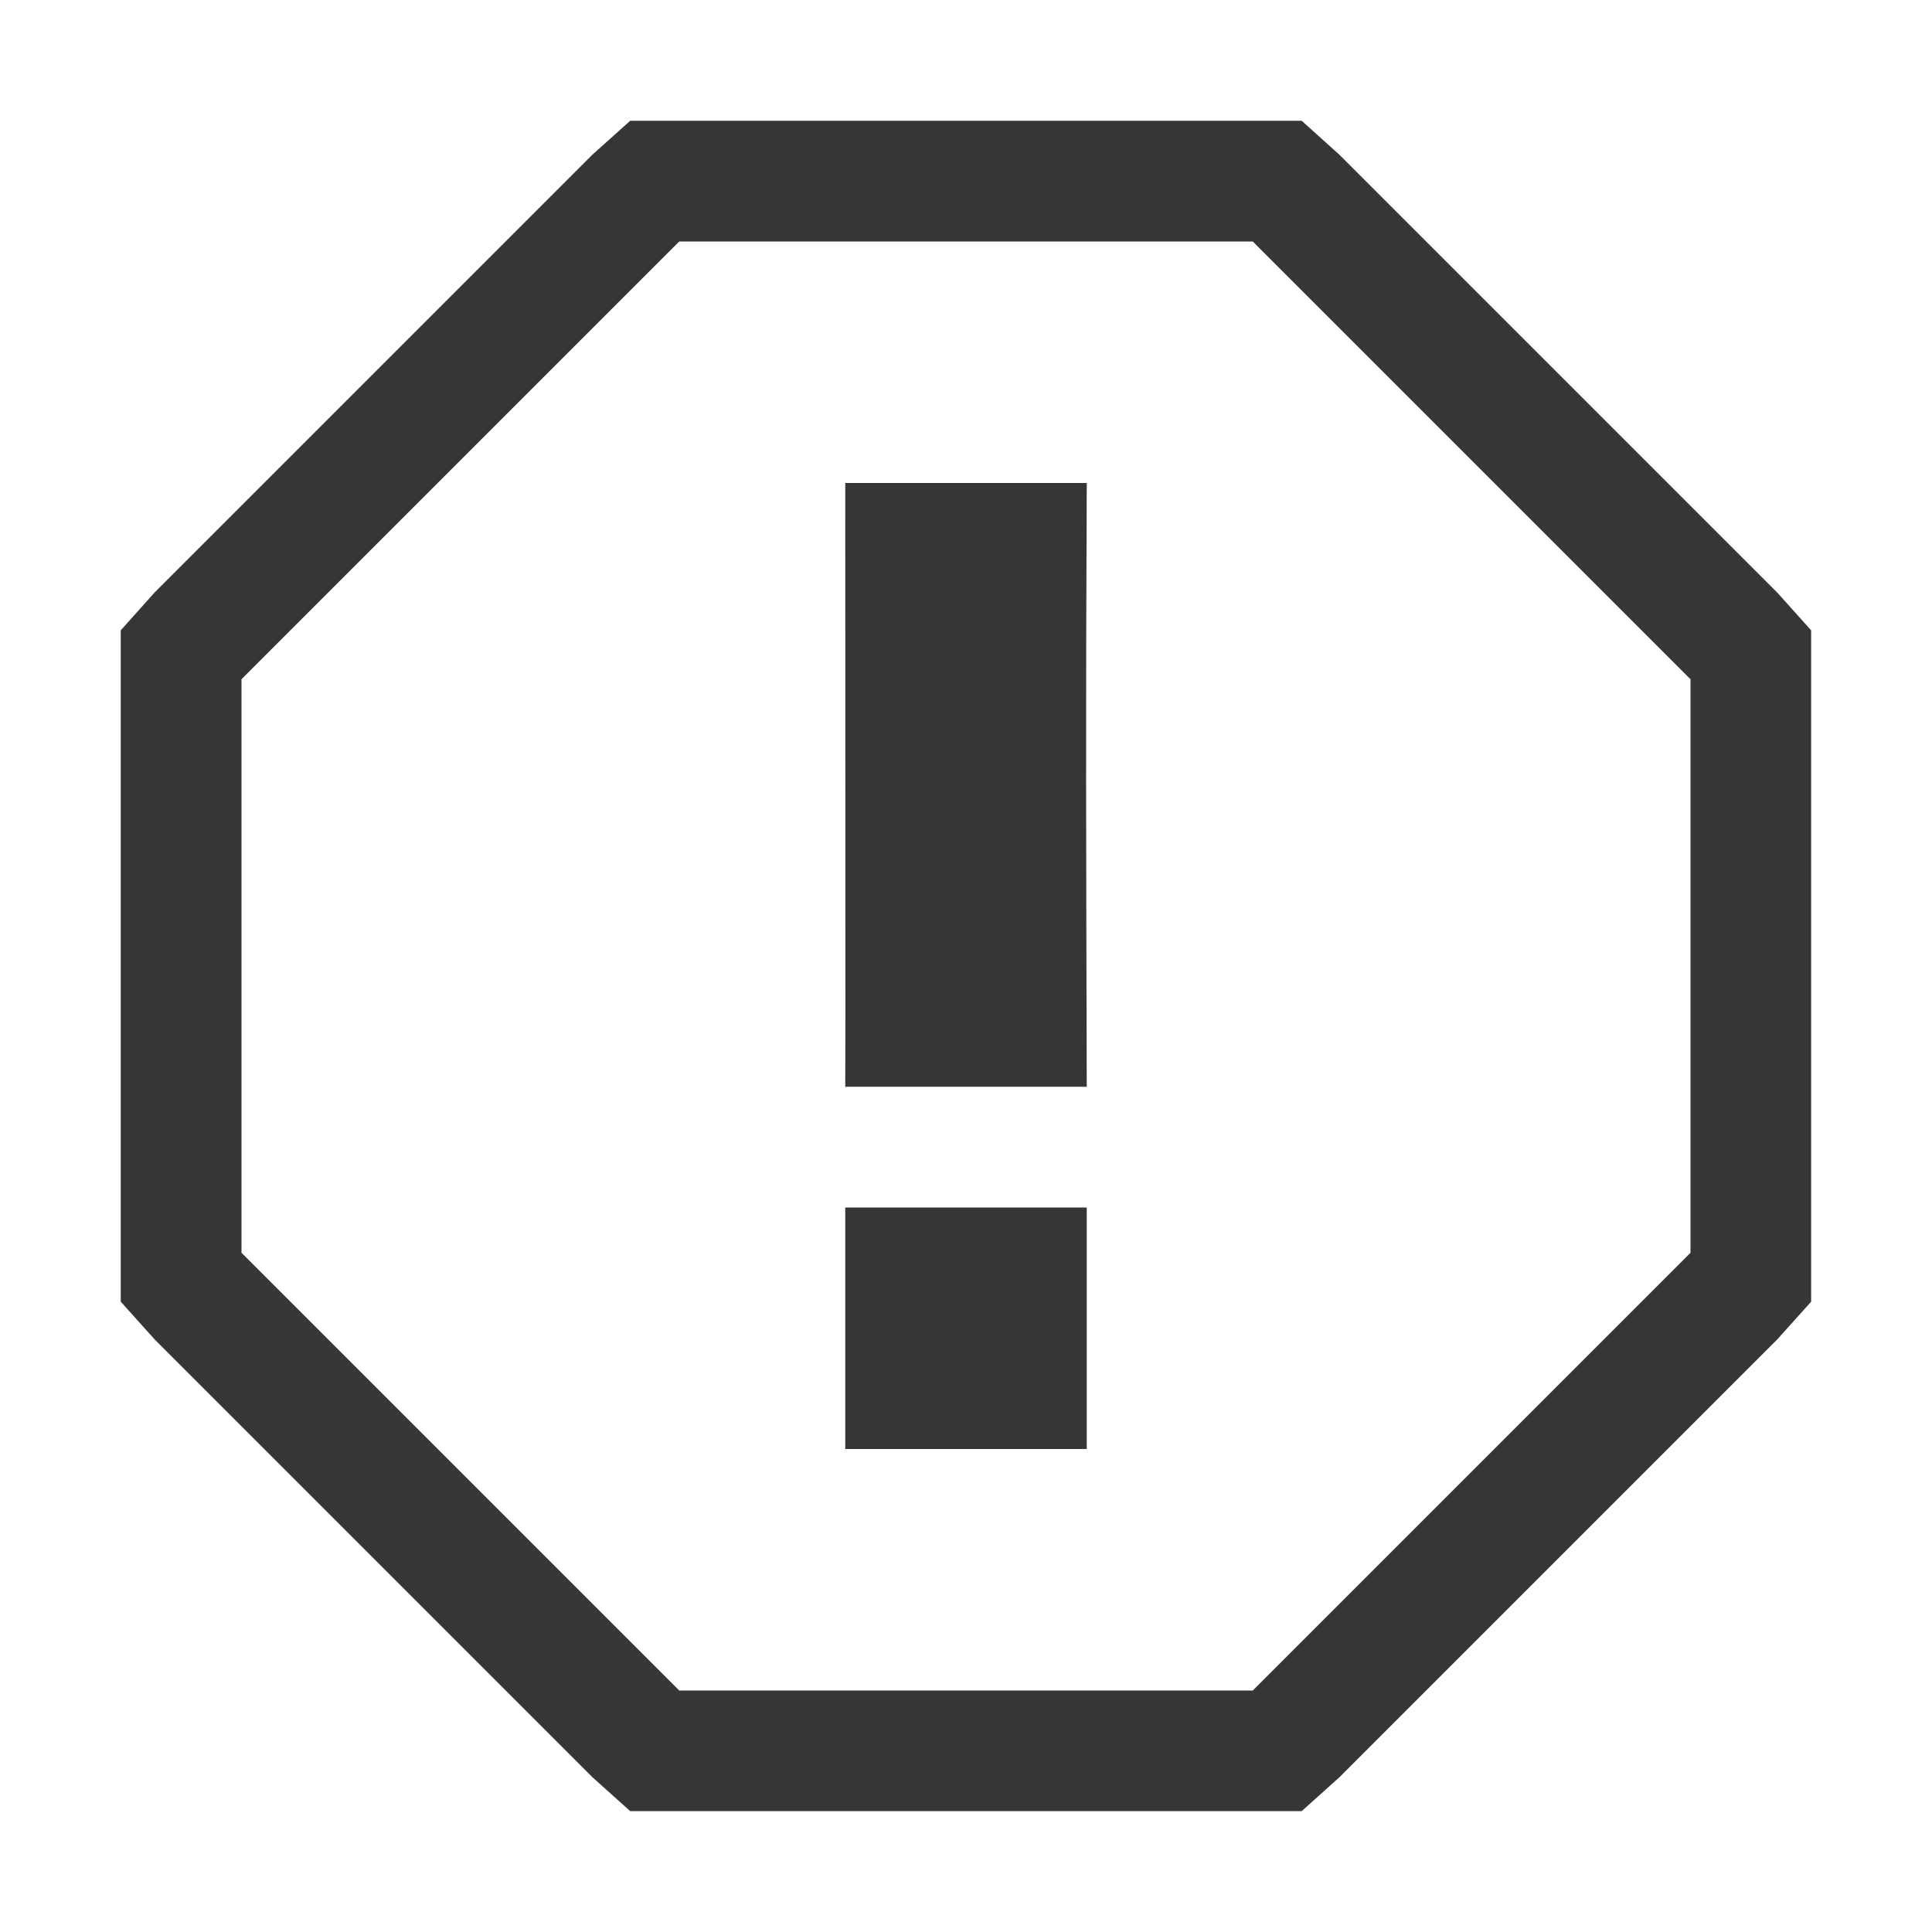
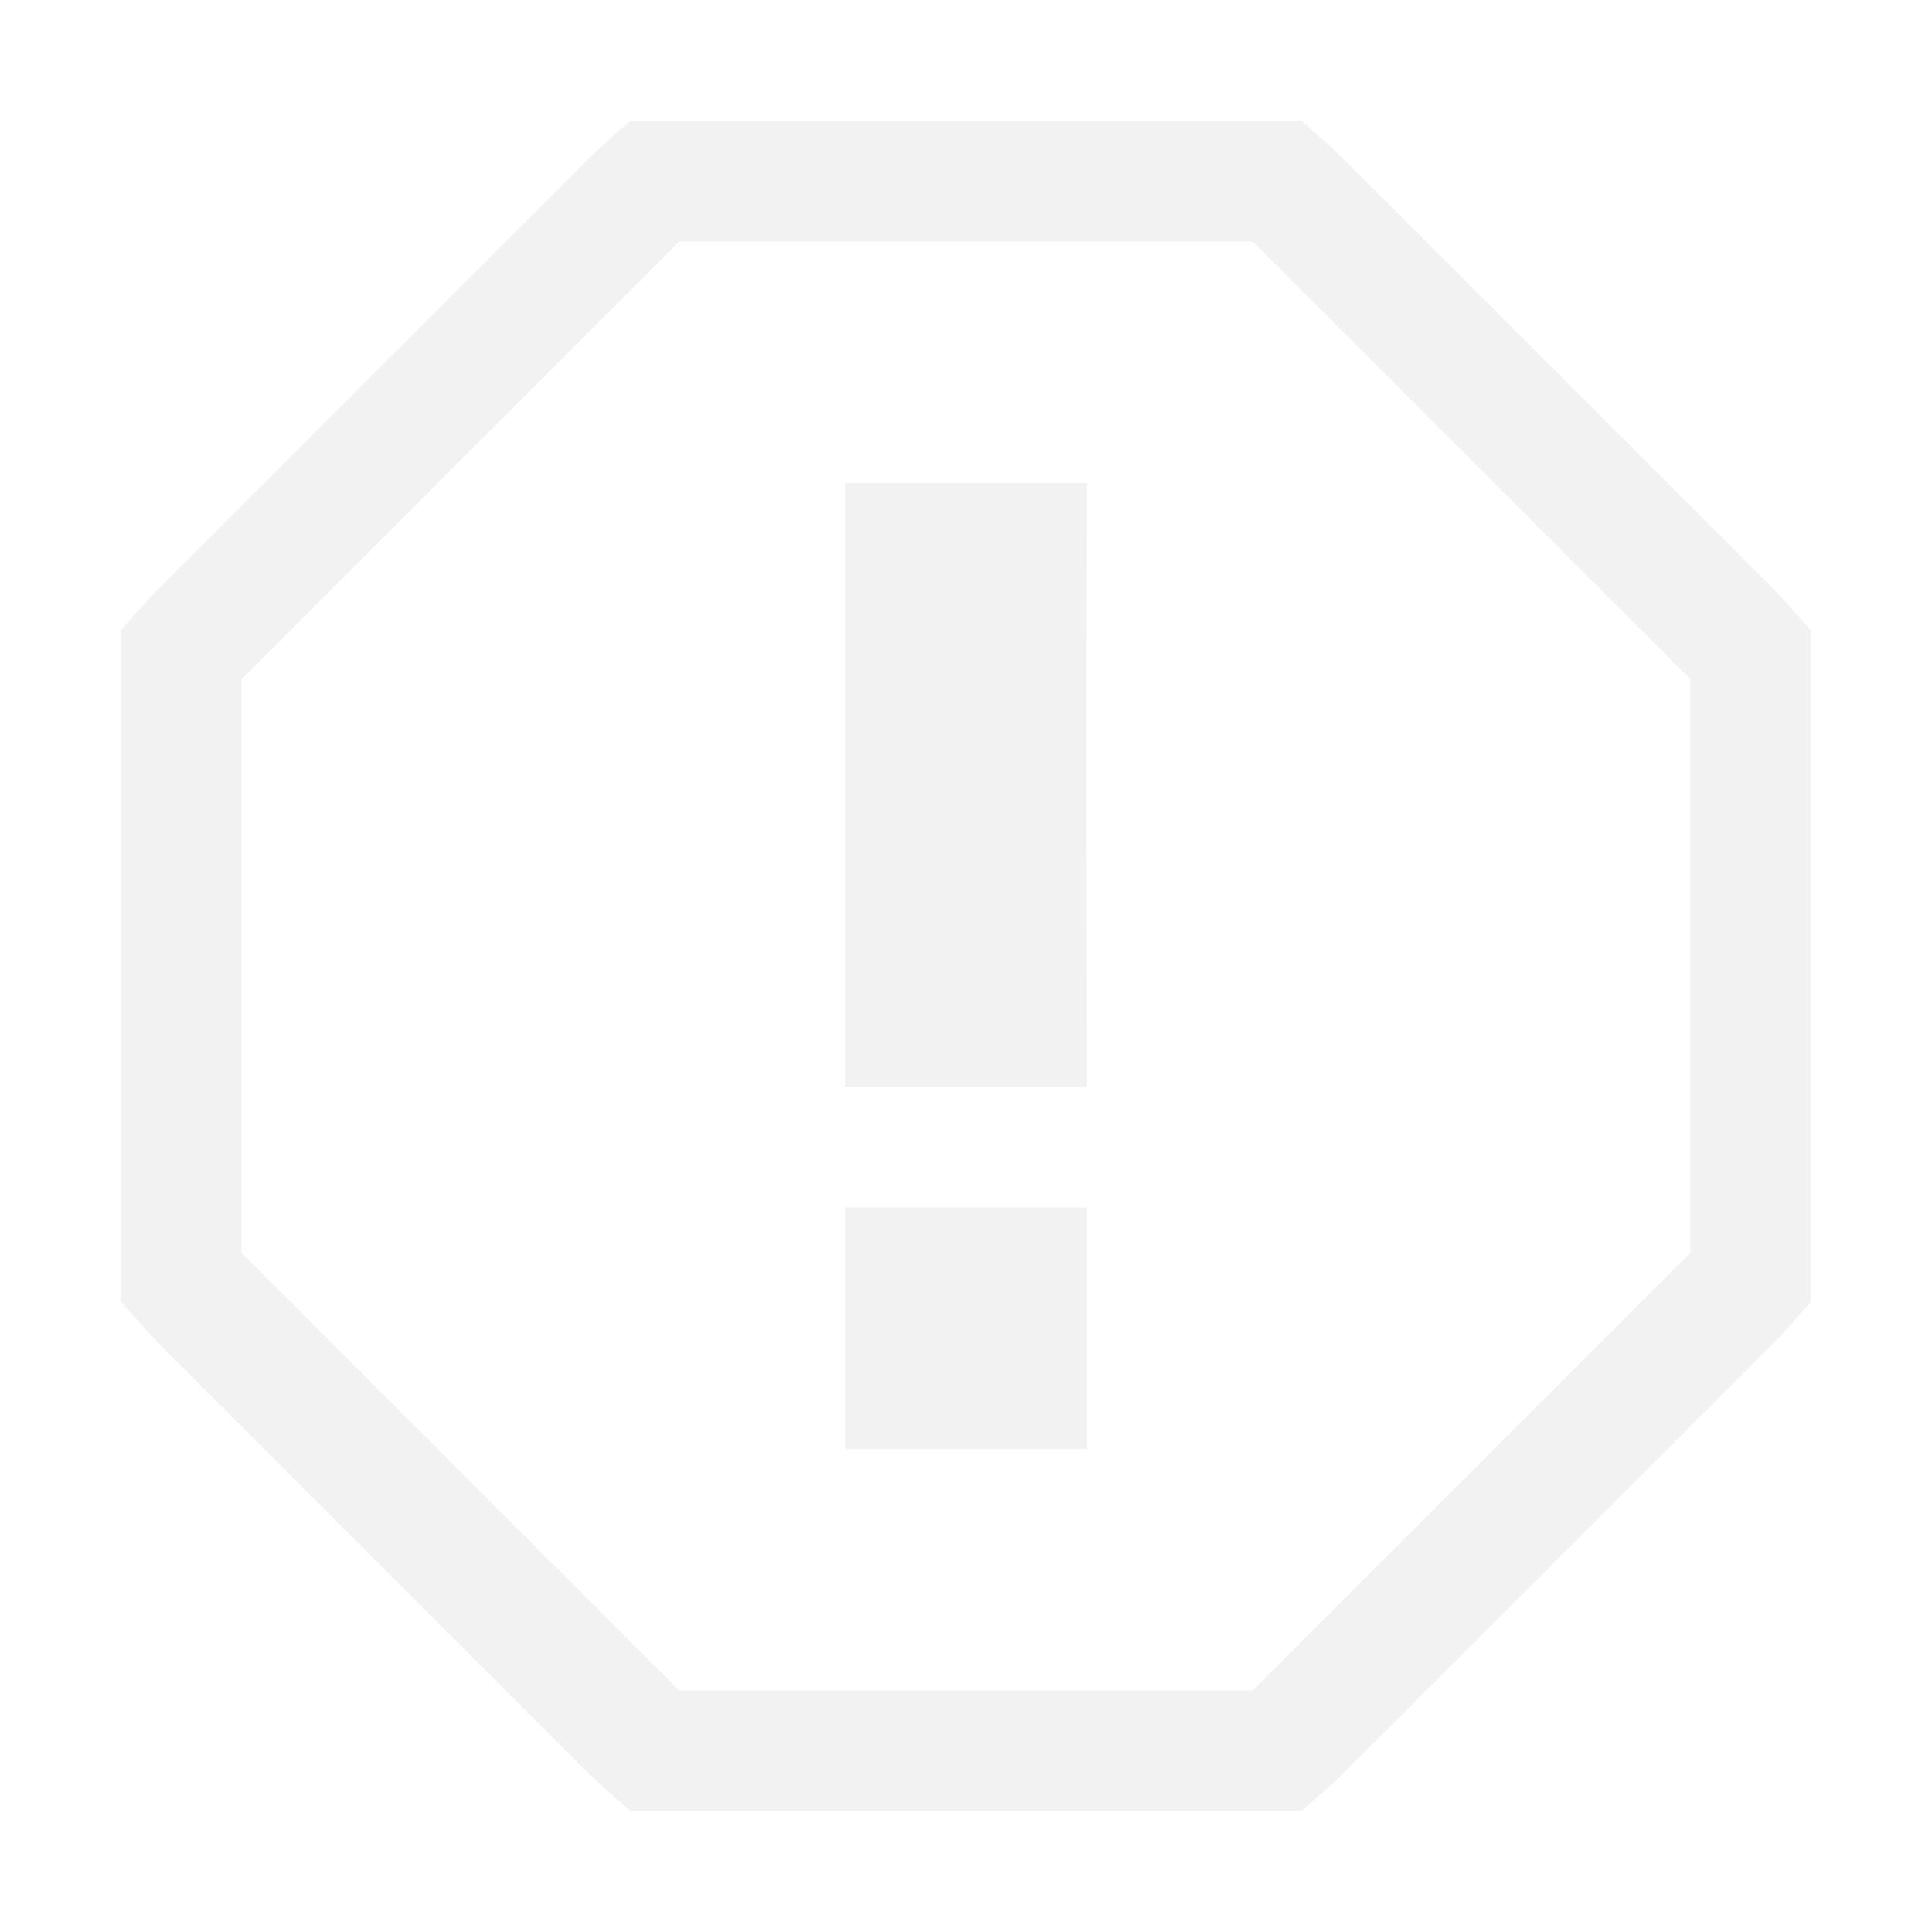
<svg xmlns="http://www.w3.org/2000/svg" height="16" width="16" enable-background="new">
  <defs>
    <filter id="a" color-interpolation-filters="sRGB">
      <feBlend in2="BackgroundImage" mode="darken" />
    </filter>
  </defs>
-   <path d="M5.219 1l-.313.281-3.625 3.625L1 5.22V10.78l.281.313 3.625 3.625.313.281H10.78l.313-.281 3.625-3.625.281-.313V5.22l-.281-.313-3.625-3.625L10.78 1H5.22zm.406 1h4.75L14 5.625v4.75L10.375 14h-4.75L2 10.375v-4.75L5.625 2zM7 4c0 3.349.003 4.315 0 5h2c-.005-2-.009-3 0-5H7zm0 6v2h2v-2H7z" style="line-height:normal;-inkscape-font-specification:Sans;text-indent:0;text-align:start;text-decoration-line:none;text-transform:none;block-progression:tb;marker:none" color="#000" font-weight="400" font-family="Sans" overflow="visible" fill="#363636" enable-background="accumulate" />
+   <path d="M5.219 1l-.313.281-3.625 3.625L1 5.22V10.78l.281.313 3.625 3.625.313.281H10.78l.313-.281 3.625-3.625.281-.313V5.22l-.281-.313-3.625-3.625L10.78 1H5.22zm.406 1h4.75L14 5.625v4.75L10.375 14h-4.75L2 10.375v-4.75L5.625 2zM7 4c0 3.349.003 4.315 0 5h2c-.005-2-.009-3 0-5H7zm0 6v2h2v-2H7z" style="line-height:normal;-inkscape-font-specification:Sans;text-indent:0;text-align:start;text-decoration-line:none;text-transform:none;block-progression:tb;marker:none" color="#000" font-weight="400" font-family="Sans" overflow="visible" fill="#f2f2f2" enable-background="accumulate" />
</svg>
